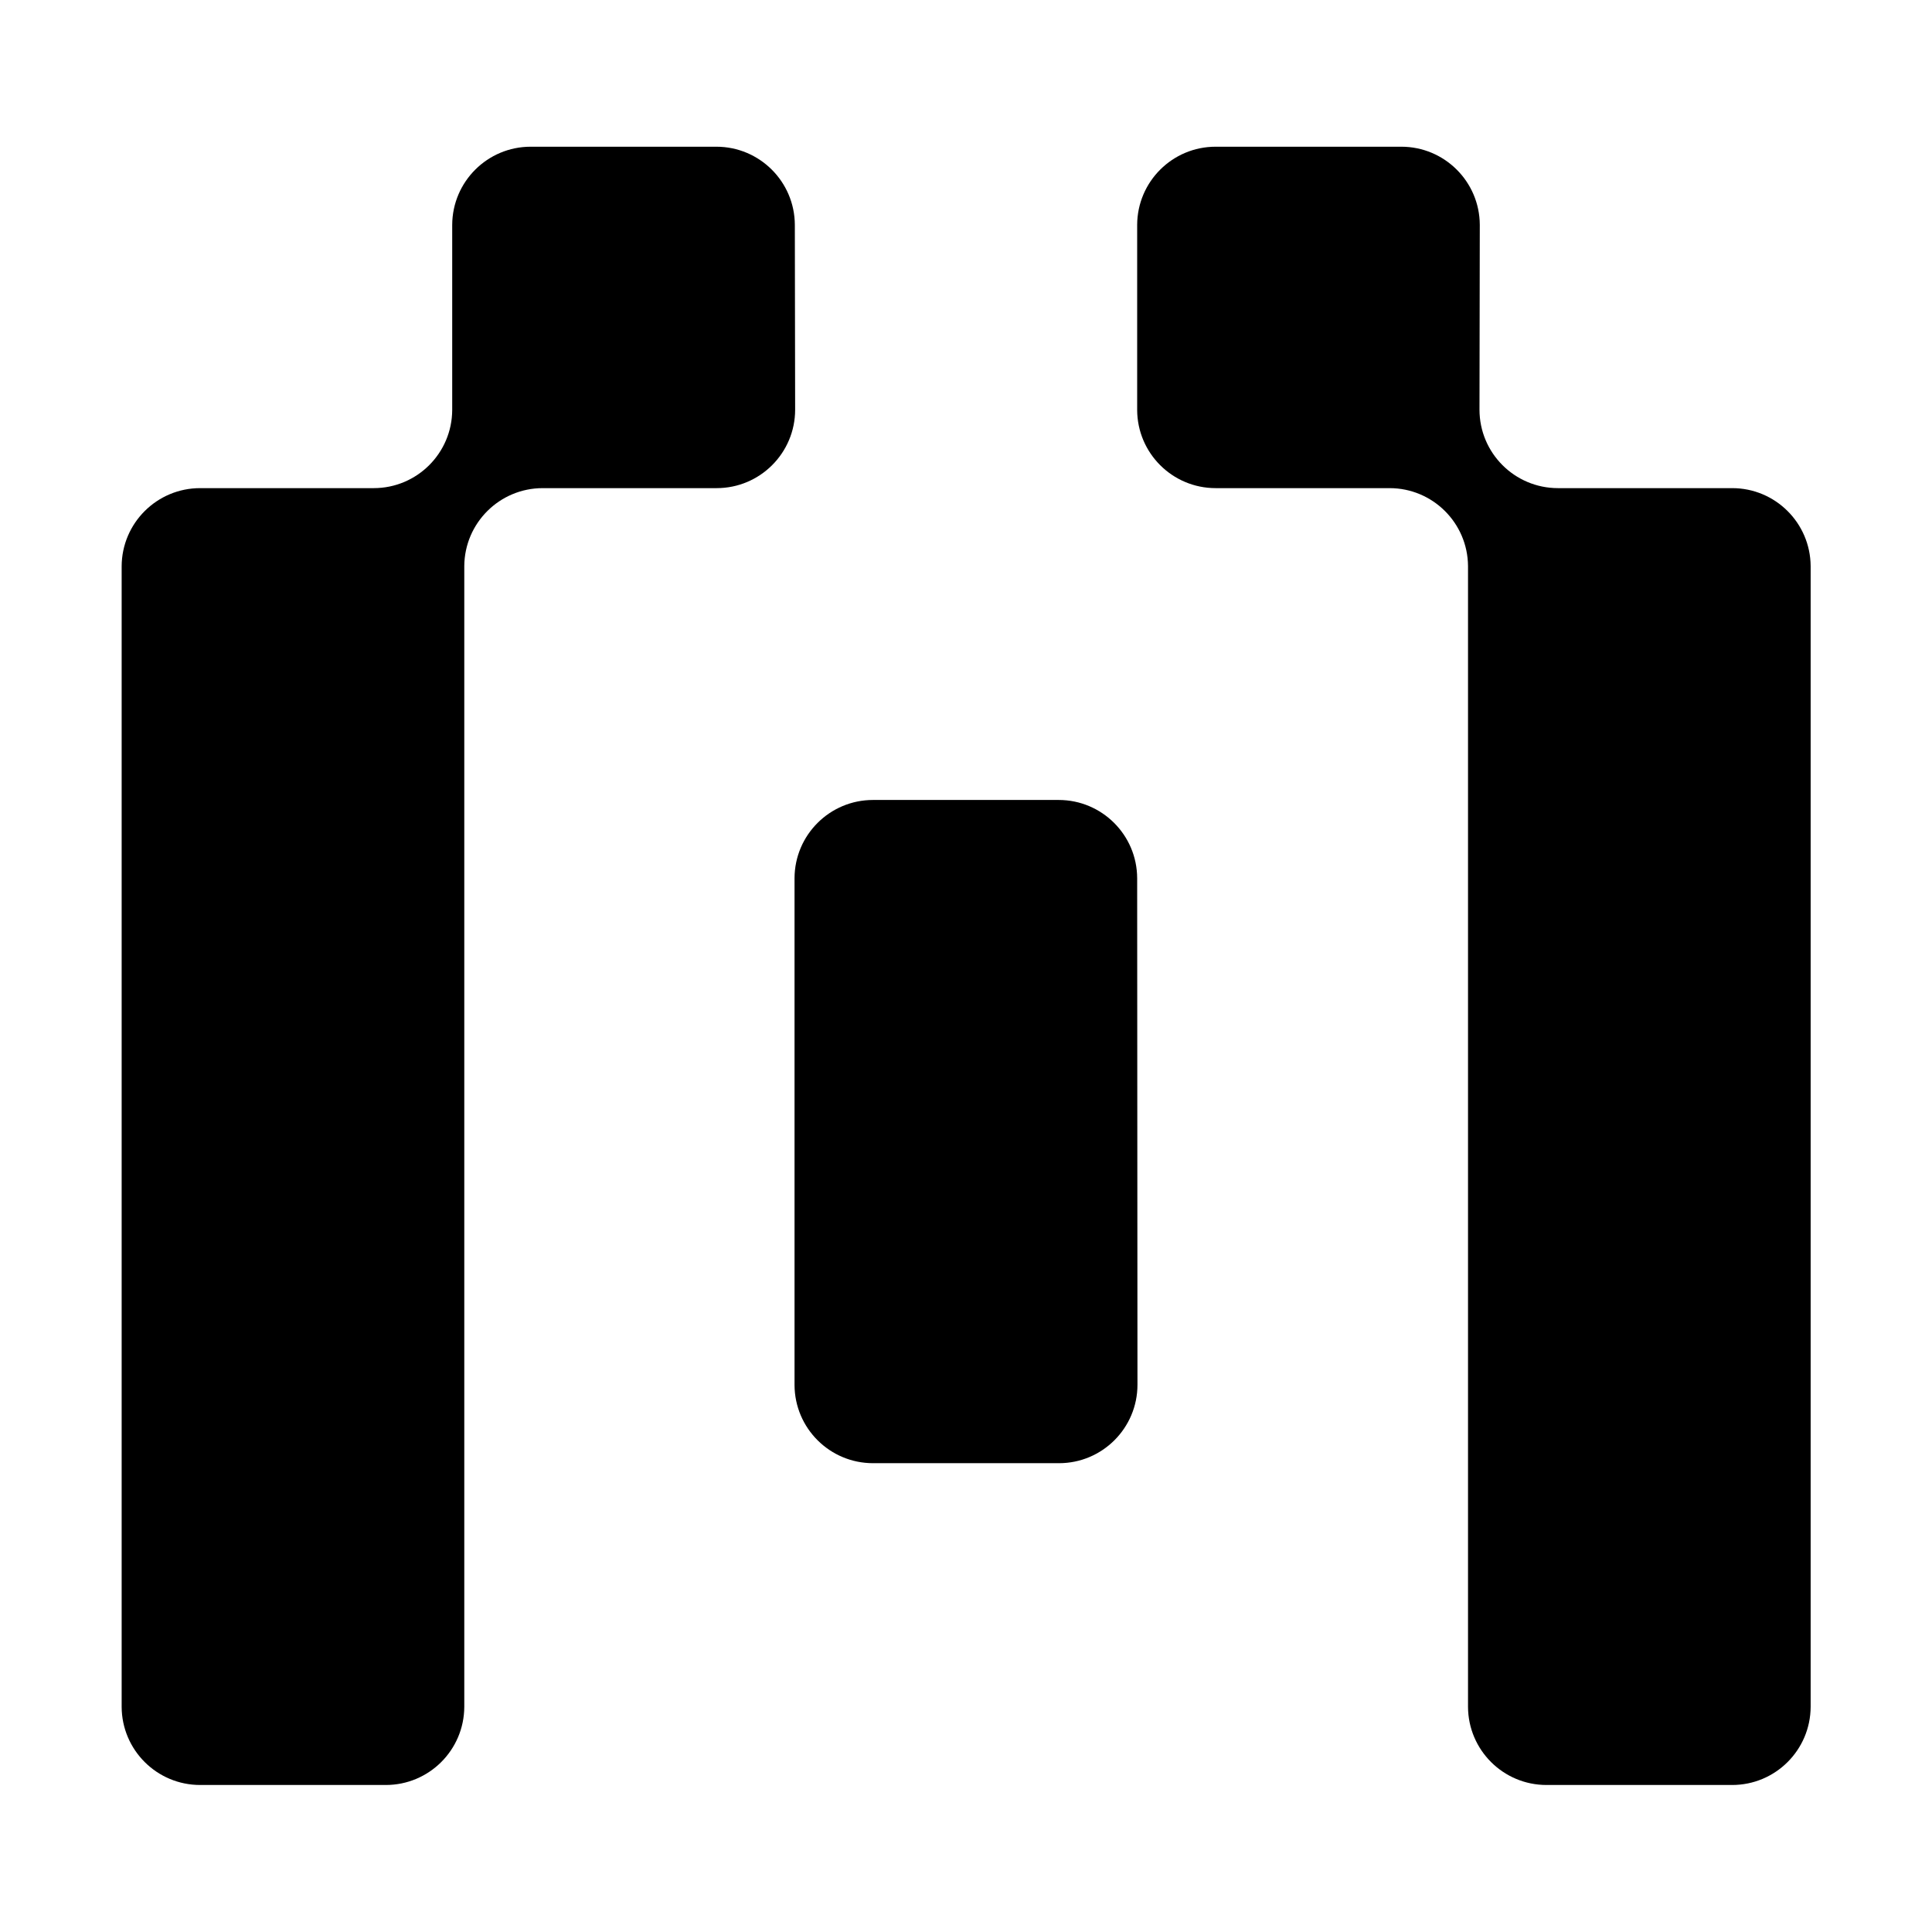
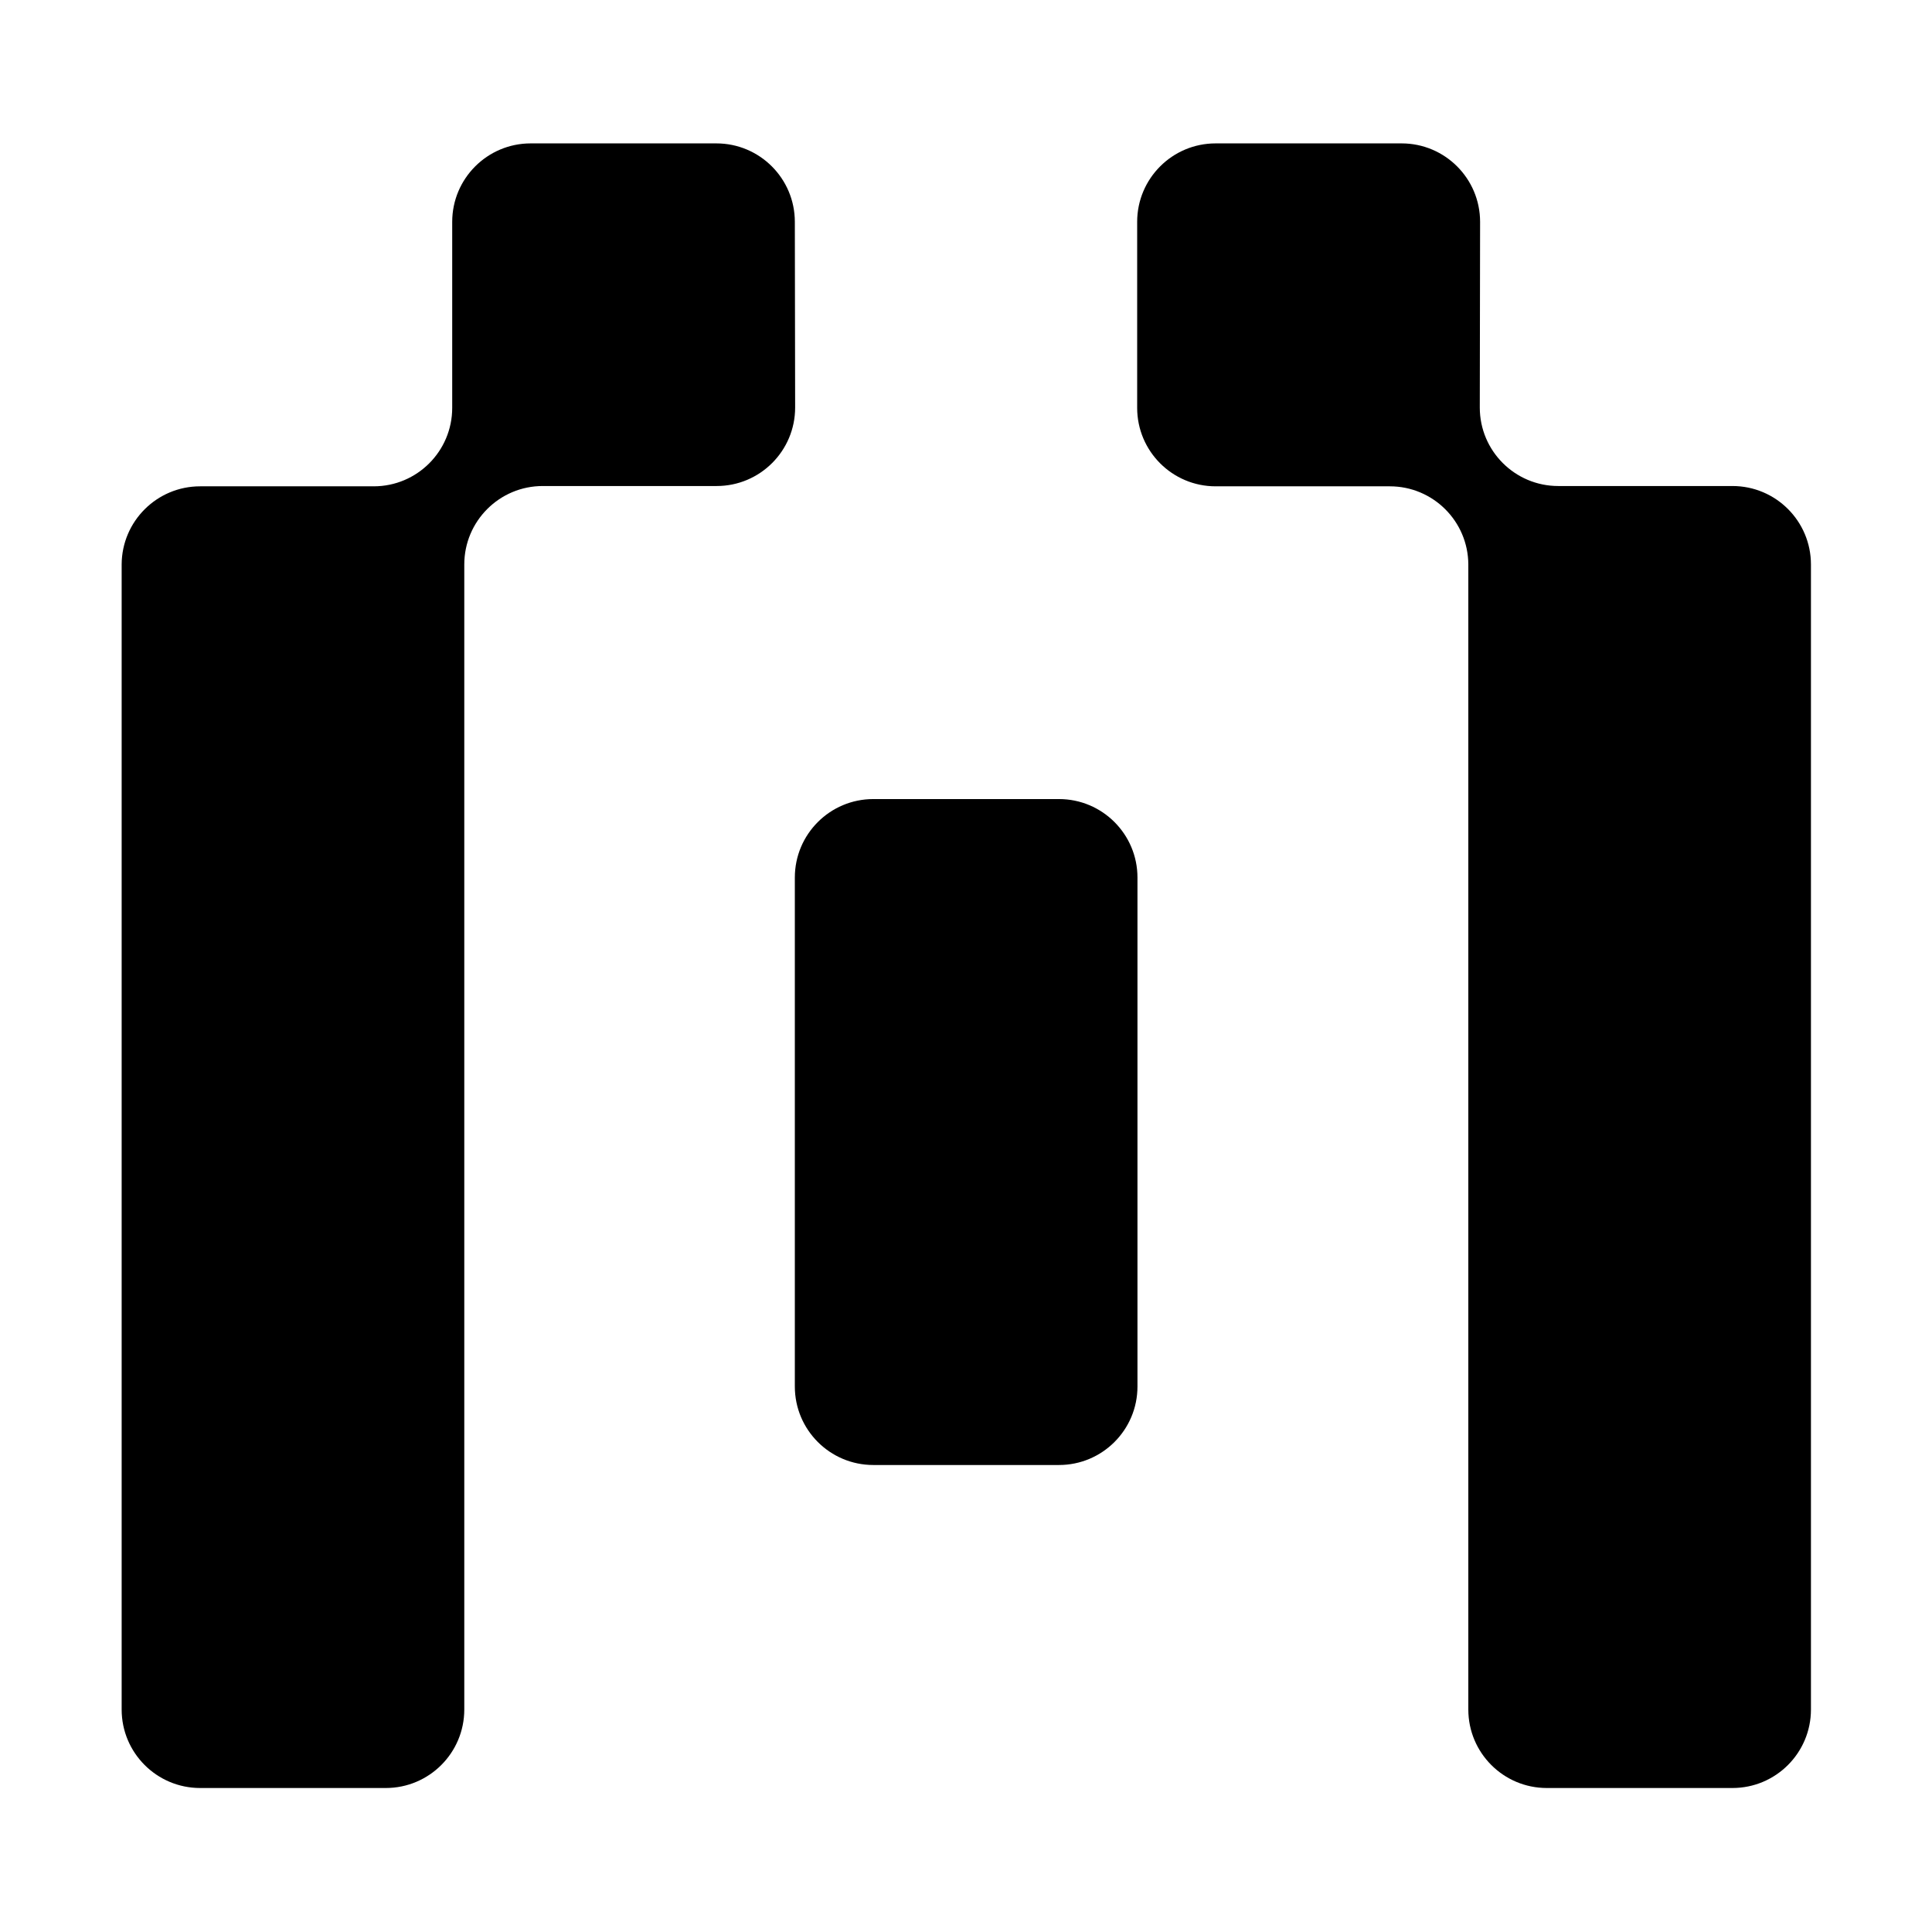
<svg xmlns="http://www.w3.org/2000/svg" fill="currentColor" viewBox="0 0 64 64">
-   <path d="M26.33 7.45a2.6 2.6 0 0 0-2.6-2.59h-6.15a2.6 2.6 0 0 0-2.6 2.59v6.13a2.6 2.6 0 0 1-2.6 2.59H6.63a2.6 2.6 0 0 0-2.6 2.59v37.78a2.6 2.6 0 0 0 2.6 2.59h6.15a2.6 2.6 0 0 0 2.6-2.59V18.75a2.6 2.6 0 0 1 2.6-2.58h5.76a2.6 2.6 0 0 0 2.6-2.6zm22.69 0a2.6 2.6 0 0 0-2.6-2.59h-6.15a2.6 2.6 0 0 0-2.6 2.59v6.13a2.6 2.6 0 0 0 2.6 2.59h5.76a2.6 2.6 0 0 1 2.6 2.58v37.79a2.6 2.6 0 0 0 2.6 2.59h6.15a2.6 2.6 0 0 0 2.6-2.59V18.75a2.6 2.6 0 0 0-2.6-2.58h-5.77a2.6 2.6 0 0 1-2.6-2.6zM37.67 29.09a2.6 2.6 0 0 0-2.6-2.59h-6.15a2.6 2.6 0 0 0-2.6 2.59v16.79a2.6 2.6 0 0 0 2.6 2.59h6.16a2.6 2.6 0 0 0 2.6-2.6z" />
+   <path fill-rule="evenodd" d="M26.33 7.35a2.6 2.6 0 0 0-2.6-2.6h-6.15a2.6 2.6 0 0 0-2.6 2.6v6.16a2.6 2.6 0 0 1-2.6 2.6H6.63a2.6 2.6 0 0 0-2.6 2.59v37.93a2.6 2.6 0 0 0 2.6 2.6h6.15a2.6 2.6 0 0 0 2.6-2.6V18.7a2.6 2.6 0 0 1 2.6-2.6h5.76a2.6 2.6 0 0 0 2.6-2.6zm22.7 0a2.6 2.6 0 0 0-2.6-2.6h-6.16a2.6 2.6 0 0 0-2.6 2.6v6.16a2.6 2.6 0 0 0 2.6 2.6h5.77a2.6 2.6 0 0 1 2.6 2.59v37.93a2.6 2.6 0 0 0 2.6 2.6h6.15a2.6 2.6 0 0 0 2.6-2.6V18.7a2.6 2.6 0 0 0-2.6-2.6h-5.77a2.6 2.6 0 0 1-2.6-2.6zM37.68 29.07a2.6 2.6 0 0 0-2.6-2.6h-6.15a2.6 2.6 0 0 0-2.6 2.6v16.86a2.6 2.6 0 0 0 2.6 2.6h6.15a2.6 2.6 0 0 0 2.6-2.6z" />
</svg>
